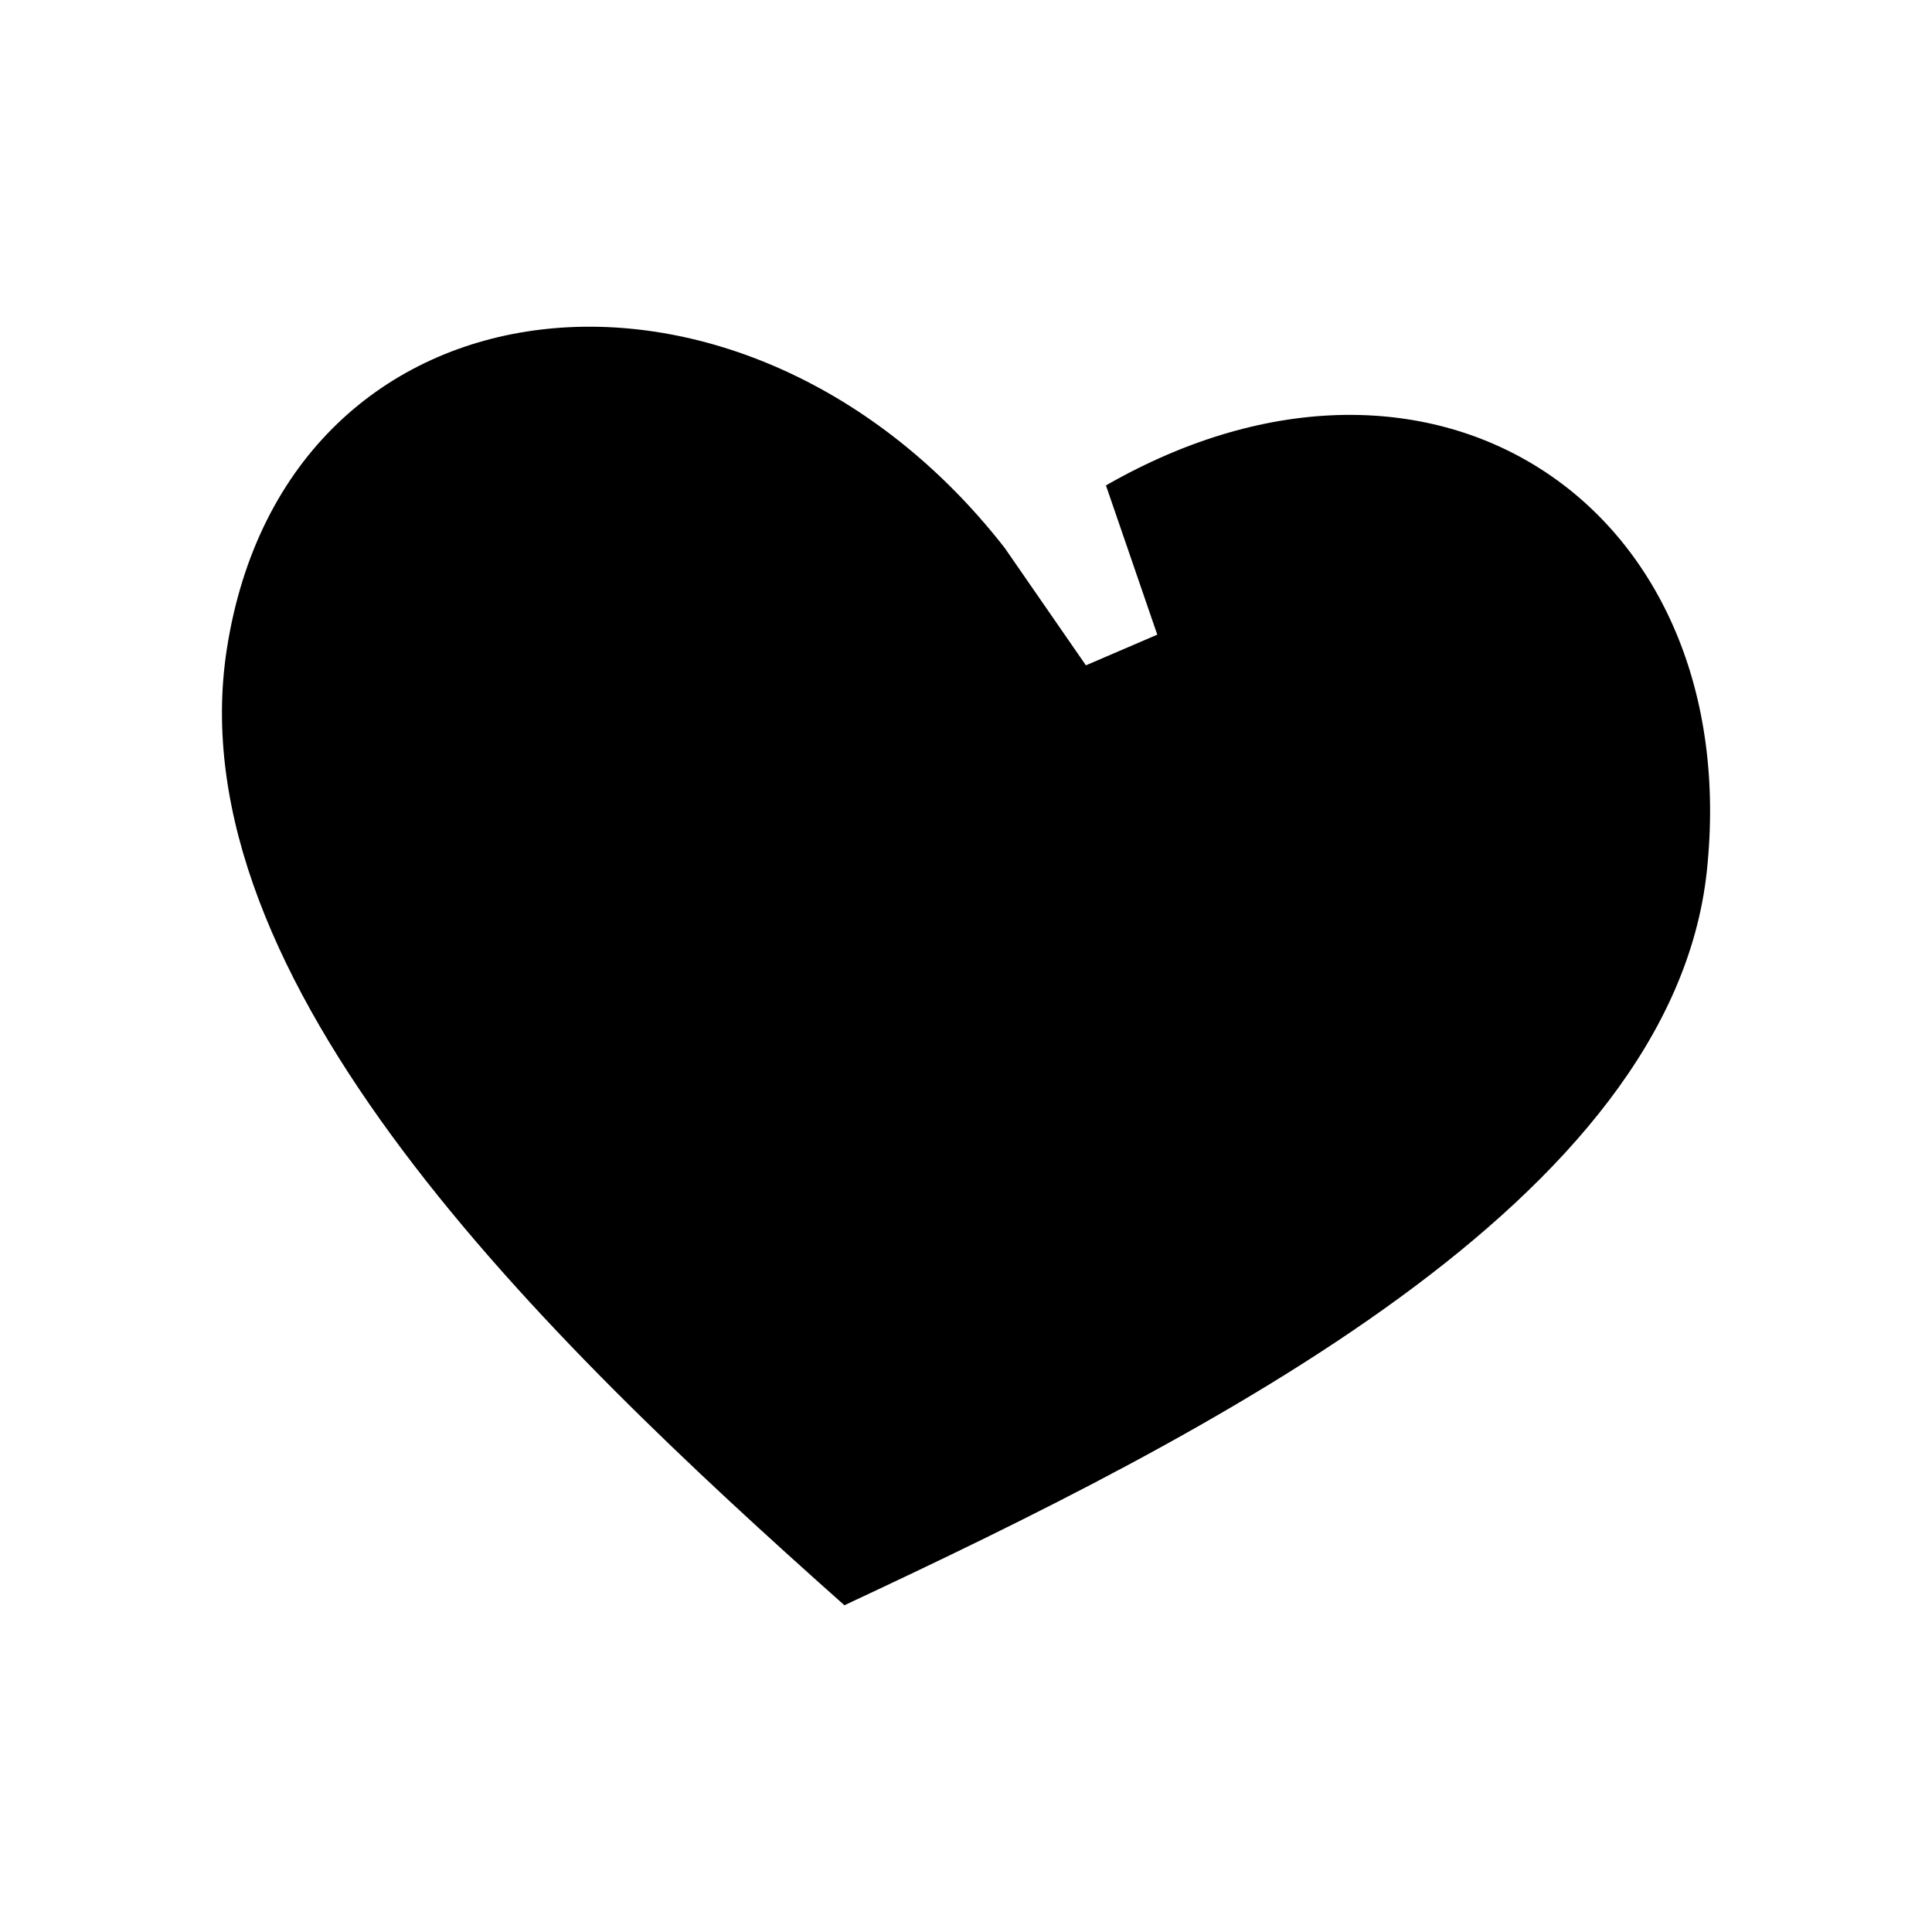
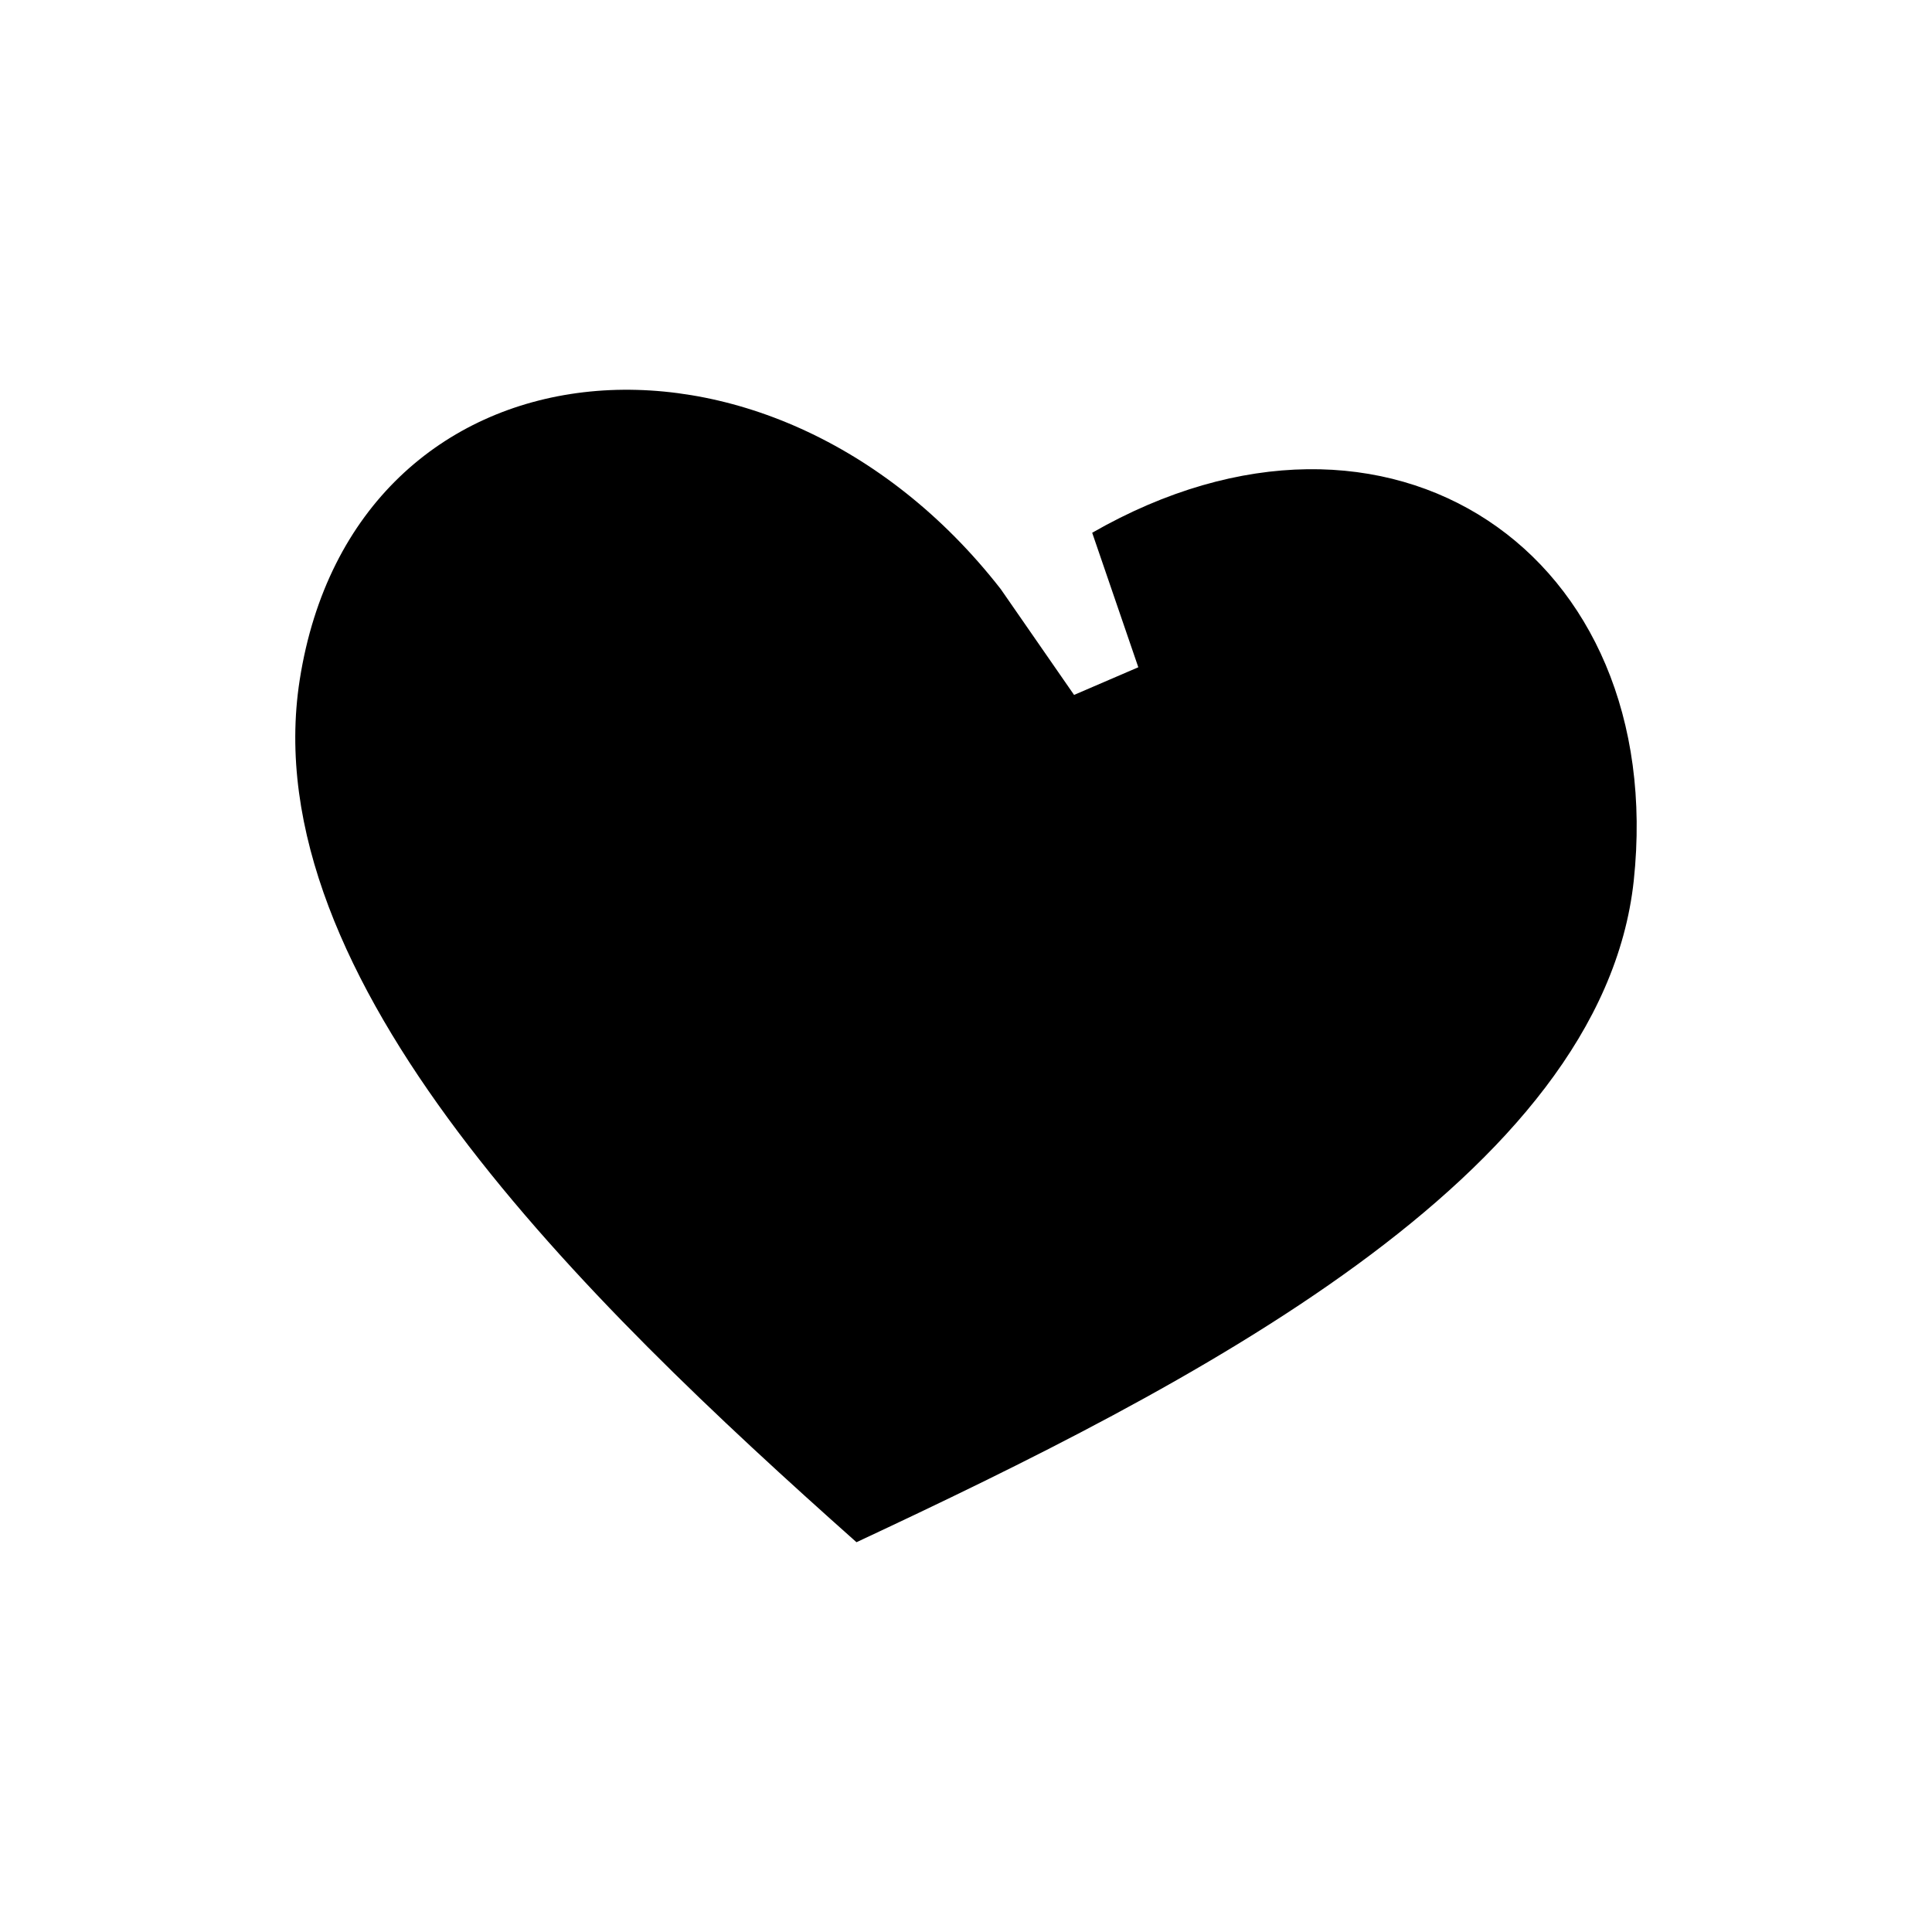
<svg xmlns="http://www.w3.org/2000/svg" width="16" height="16" viewBox="0 0 16 16" fill="none">
-   <path fill-rule="evenodd" clip-rule="evenodd" d="M14.135 7.217C13.84 9.943 10.038 11.87 6.993 13.294C4.485 11.064 1.45 8.119 1.879 5.372C2.378 2.171 6.187 1.802 8.32 4.537L8.993 5.51L9.584 5.256L9.159 4.02C11.896 2.451 14.455 4.22 14.135 7.217Z" fill="currentColor" />
+   <path fill-rule="evenodd" clip-rule="evenodd" d="M13.53 7.294C13.264 9.751 9.837 11.488 7.093 12.772C4.832 10.761 2.096 8.107 2.482 5.631C2.933 2.746 6.366 2.413 8.288 4.879L8.895 5.755L9.427 5.526L9.045 4.412C11.512 2.998 13.818 4.593 13.53 7.294Z" fill="currentColor" />
</svg>
